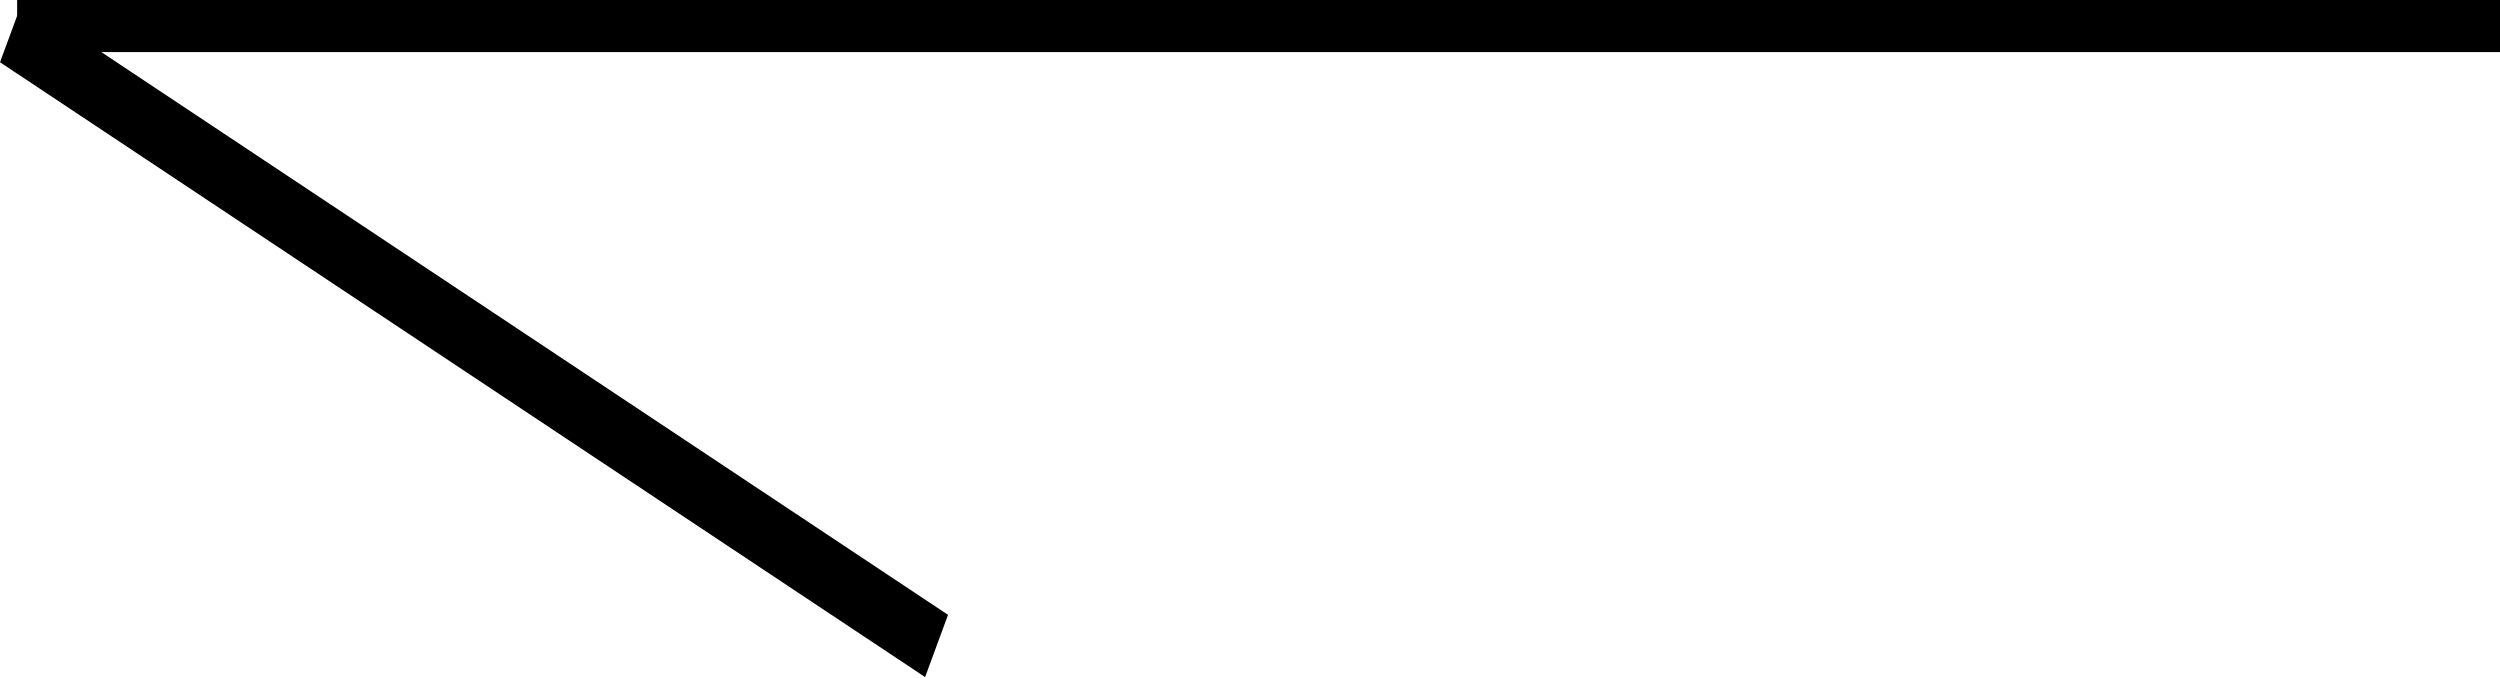
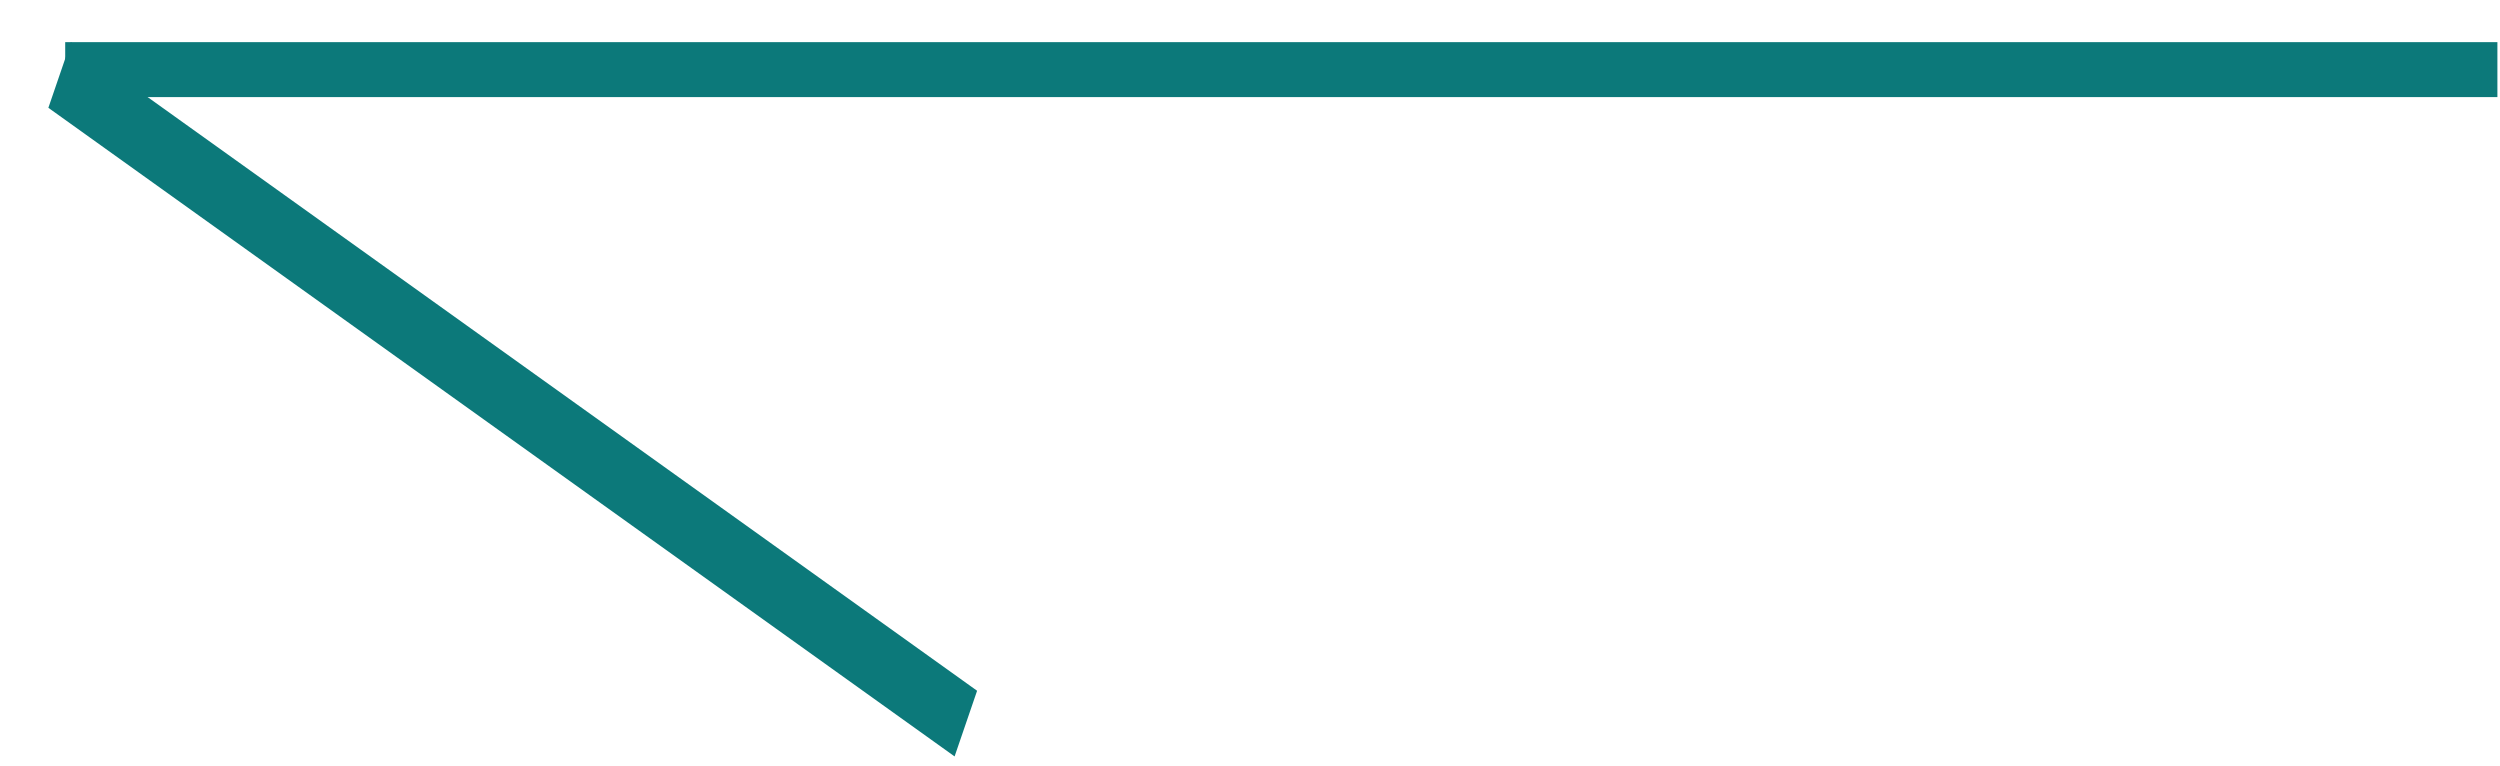
- <svg xmlns="http://www.w3.org/2000/svg" width="48" height="13" viewBox="0 0 48 13" fill="currenColor">
-   <path d="M48 4.19628e-06L0.329 0L0.329 1L48 1V4.19628e-06Z" fill="currenColor" />
-   <path d="M18.202 11.805L0.441 0L0 1.195L17.762 13L18.202 11.805Z" fill="currenColor" />
+ <svg xmlns="http://www.w3.org/2000/svg" width="49" height="15" viewBox="0 0 49 15" fill="none">
+   <path d="M48.949 0.826L1.278 0.826L1.278 1.903L48.949 1.903V0.826Z" fill="#0C797A" />
+   <path d="M19.151 13.539L1.389 0.826L0.948 2.113L18.71 14.826L19.151 13.539Z" fill="#0C797A" />
</svg>
